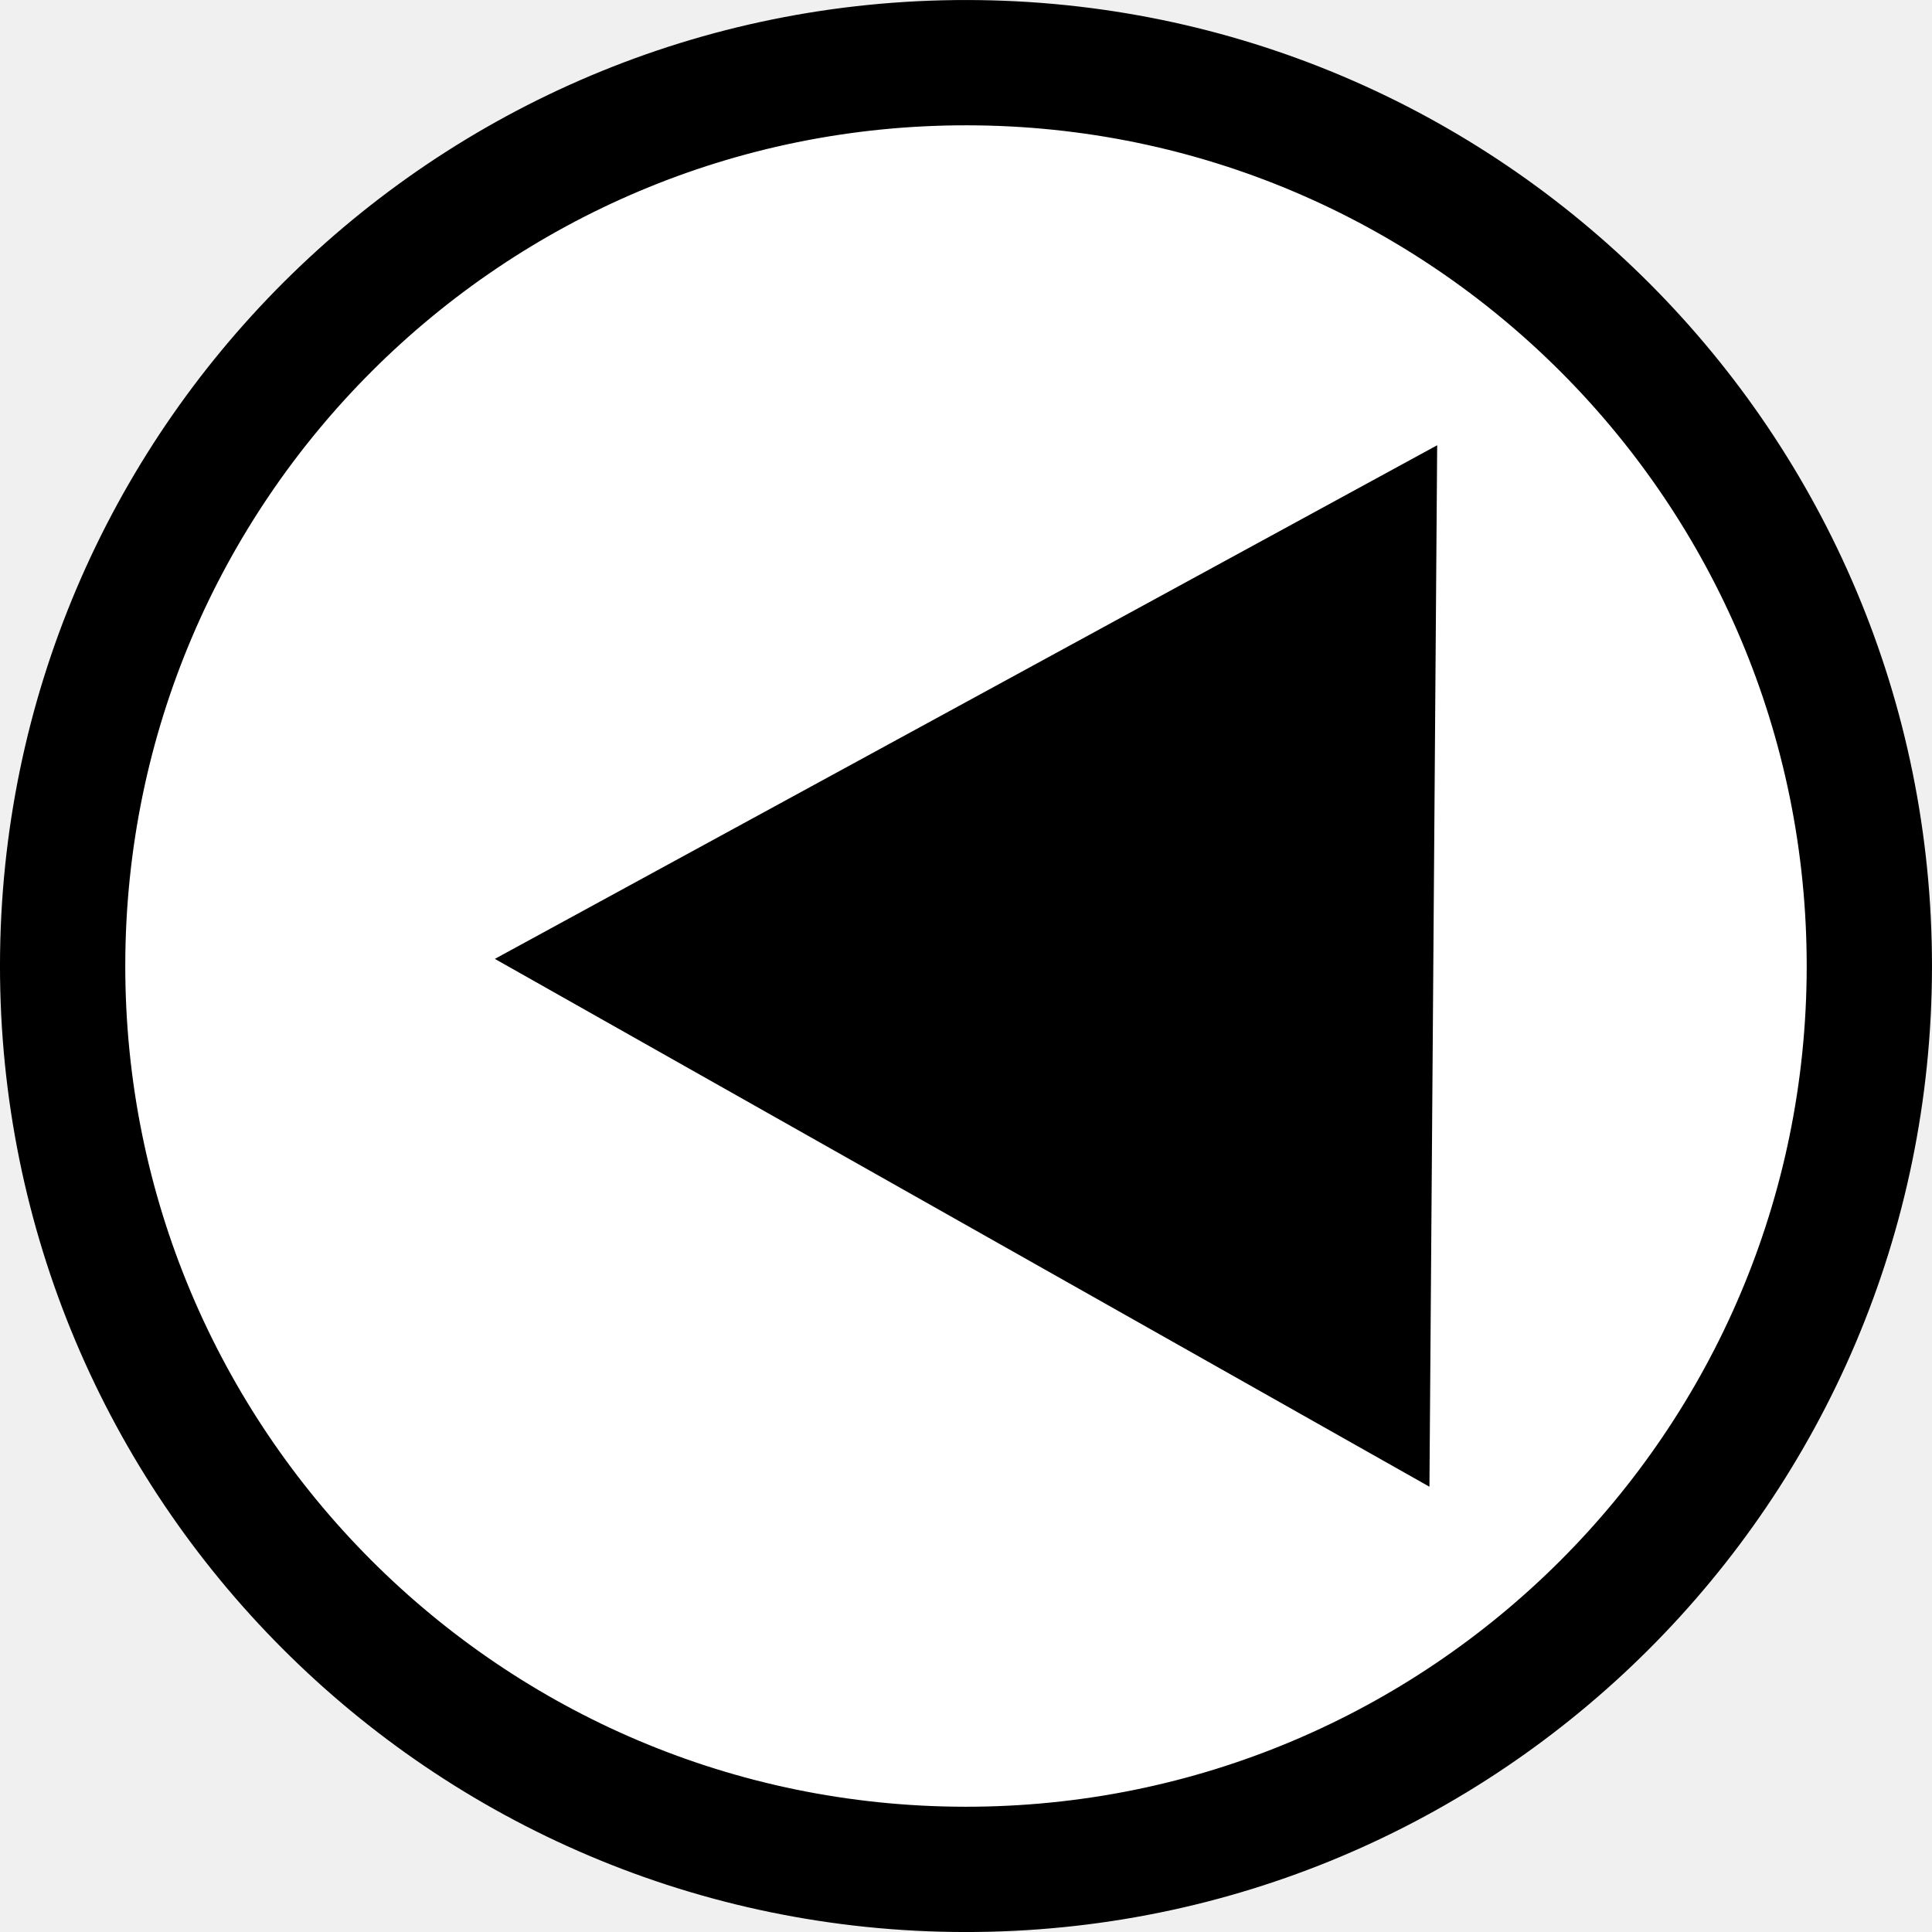
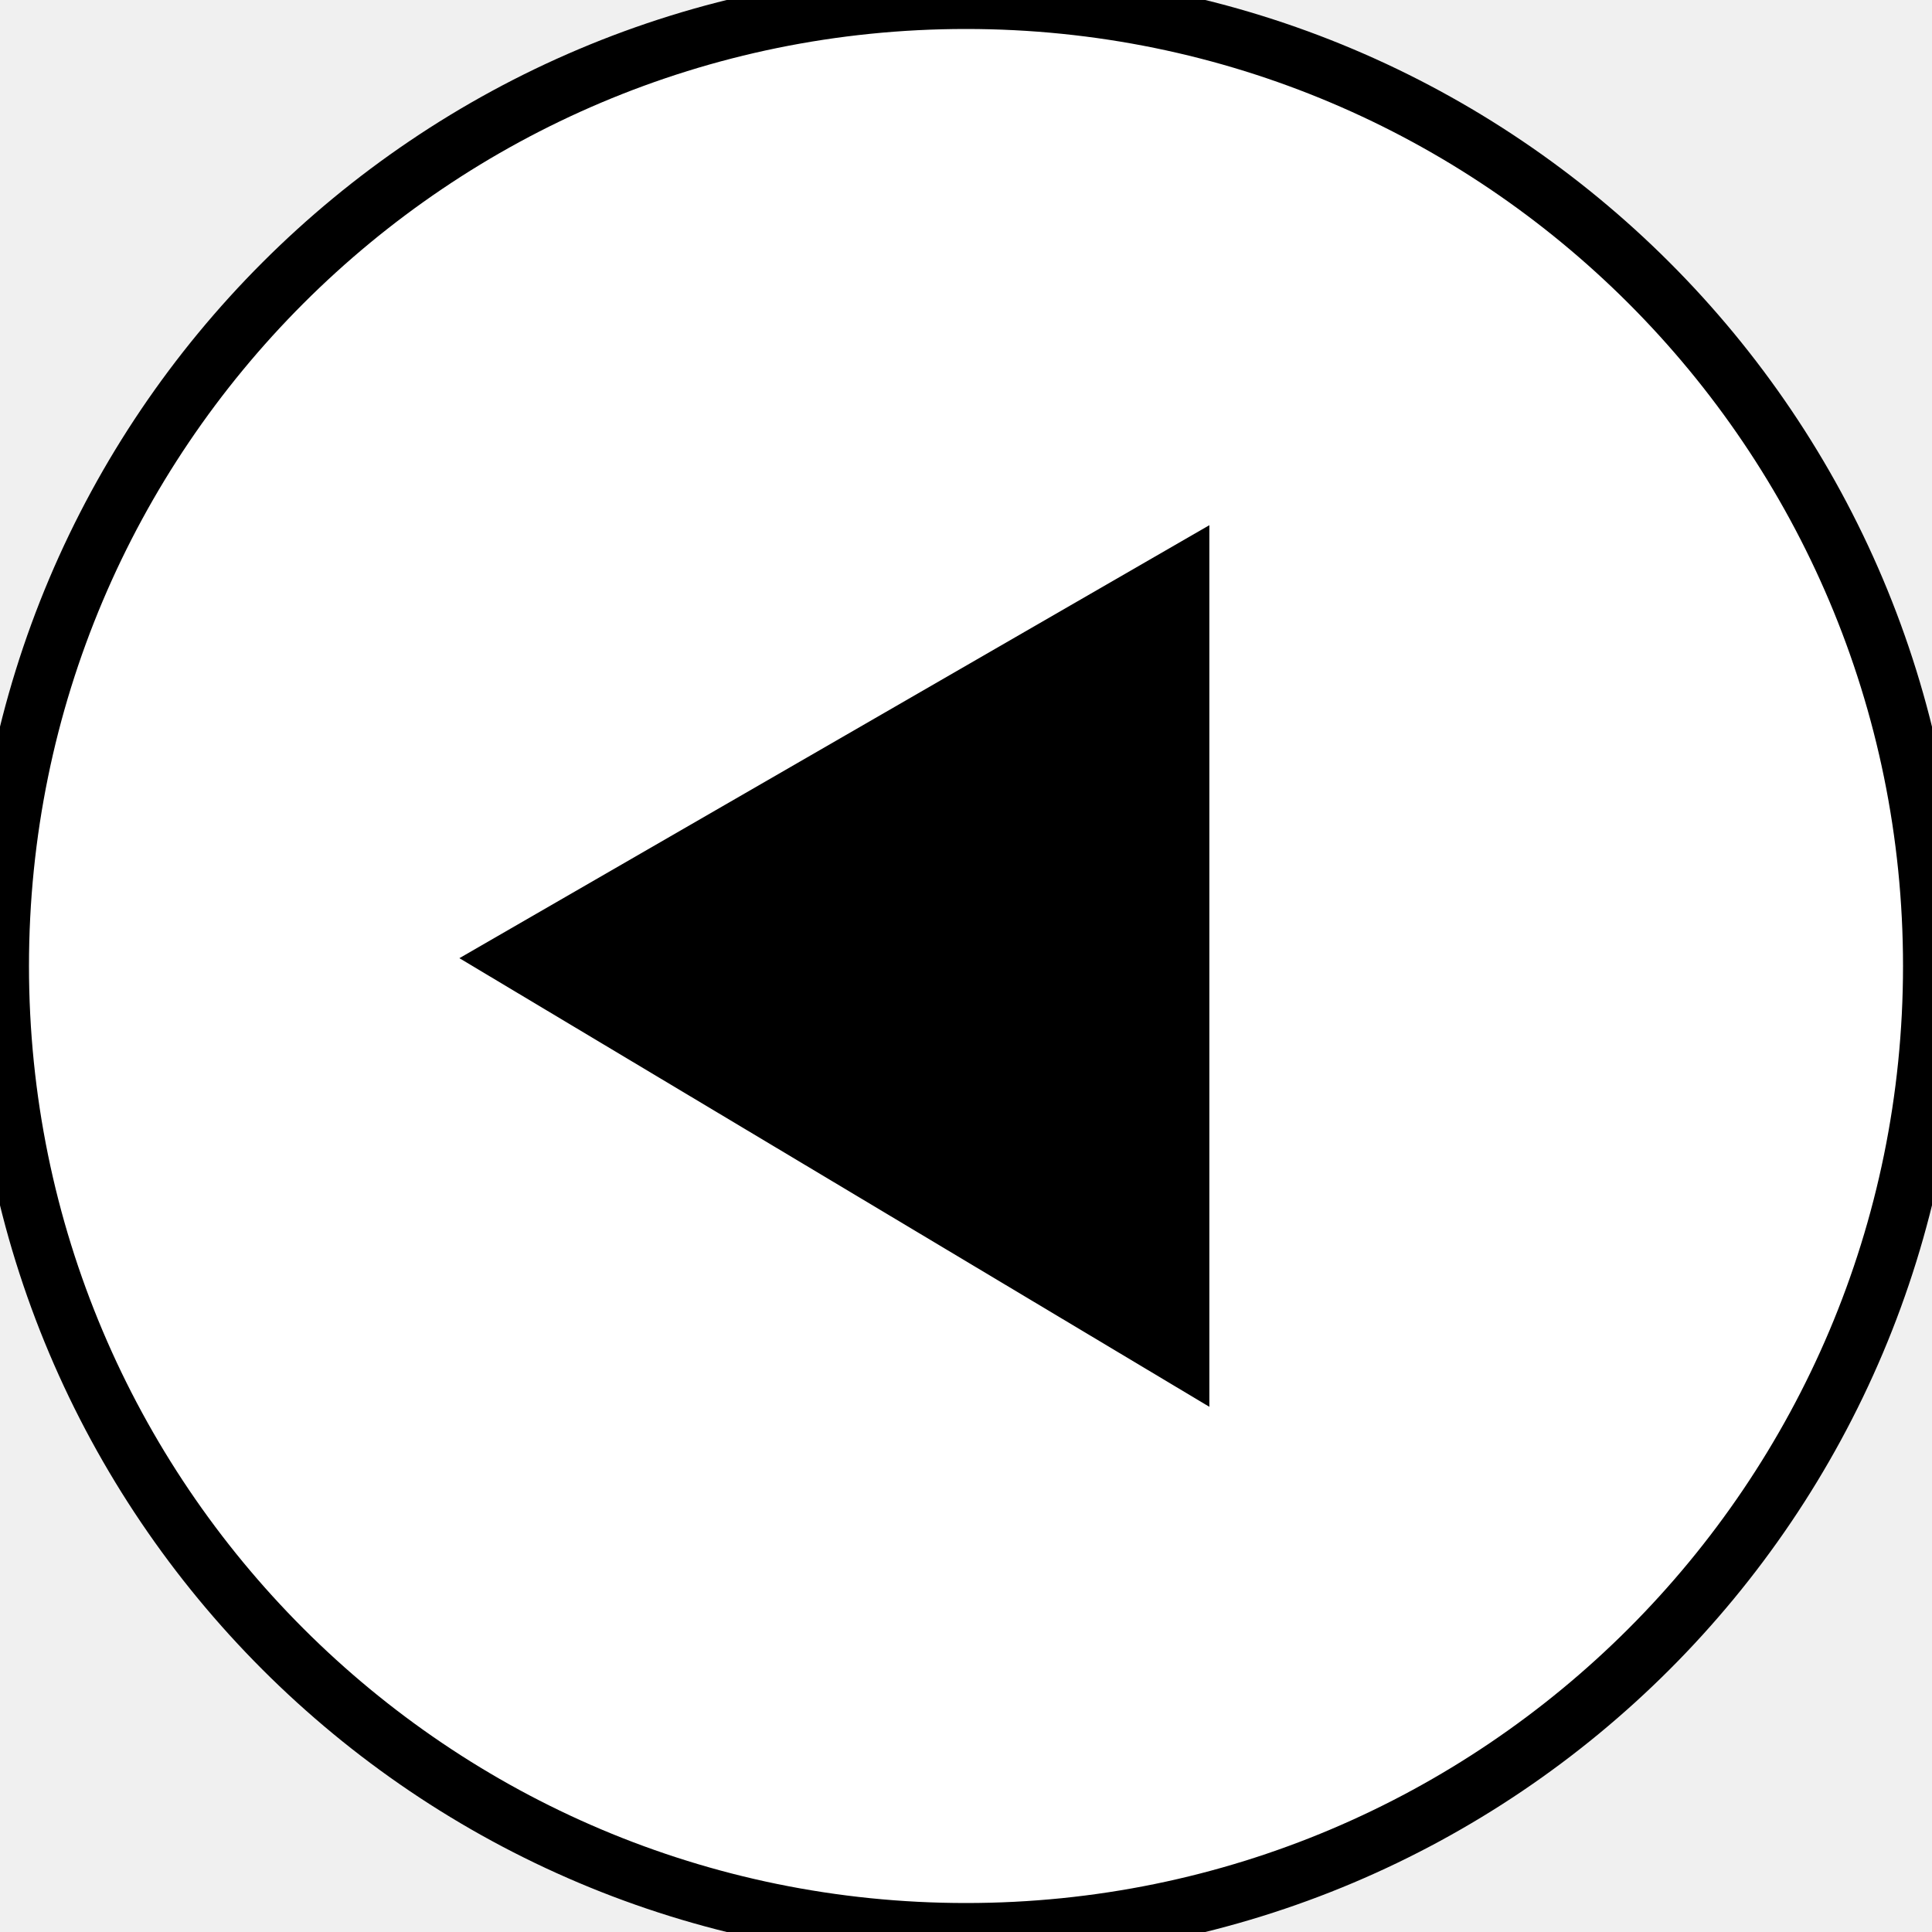
- <svg xmlns="http://www.w3.org/2000/svg" width="0.967in" height="0.967in" viewBox="0 0 24.55 24.55" version="1.1" id="svg3719">
-   <defs id="defs3713">
-     <marker orient="auto" refY="0" refX="0" id="TriangleOutL" style="overflow:visible">
-       <path id="path5104" d="M 5.77,0 -2.88,5 V -5 Z" style="fill:#000000;fill-opacity:1;fill-rule:evenodd;stroke:#000000;stroke-width:1pt;stroke-opacity:1" transform="scale(0.8)" />
-     </marker>
-   </defs>
-   <g id="layer1" transform="translate(-92.95892,-10.61083)">
-     <circle style="fill:#ffffff;fill-opacity:1;stroke:#000000;stroke-width:1.592;stroke-miterlimit:4;stroke-dasharray:none;stroke-opacity:1" id="path3733-5-5-1-0" cx="22.756" cy="-105.262" r="11.479" transform="rotate(90.07085)" />
-     <path style="fill:#000000;fill-opacity:1;stroke:#000000;stroke-width:1.592;stroke-linecap:butt;stroke-miterlimit:4;stroke-dasharray:none;stroke-opacity:1;paint-order:fill markers stroke" id="path5858-4-9-1" d="m 19.511,113.386 2.172,4.225 2.172,4.225 -4.745,-0.231 -4.745,-0.231 2.573,-3.994 z" transform="matrix(-0.04660762,-1.078714,1.122279,-0.04411754,-25.30612,48.85797)" />
+ <svg xmlns="http://www.w3.org/2000/svg" id="svg8" version="1.1" viewBox="0 0 100 100" height="100mm" width="100mm">
+   <defs id="defs2" />
+   <g style="display:inline;opacity:1" id="layer2" />
+   <g style="display:inline;opacity:1" id="layer1">
+     <circle r="50" cy="-50" cx="-50" id="path833" style="fill:#ffffff;fill-opacity:1;stroke:#000000;stroke-width:3;stroke-opacity:1;stroke-miterlimit:4;stroke-dasharray:none" transform="scale(-1)" />
+     <path id="path887" d="M 62.596,72.816 V 27.184 l -38.818,22.411 z" style="fill:#000000;fill-opacity:1;stroke:none;stroke-width:0.265px;stroke-linecap:butt;stroke-linejoin:miter;stroke-opacity:1" />
  </g>
</svg>
